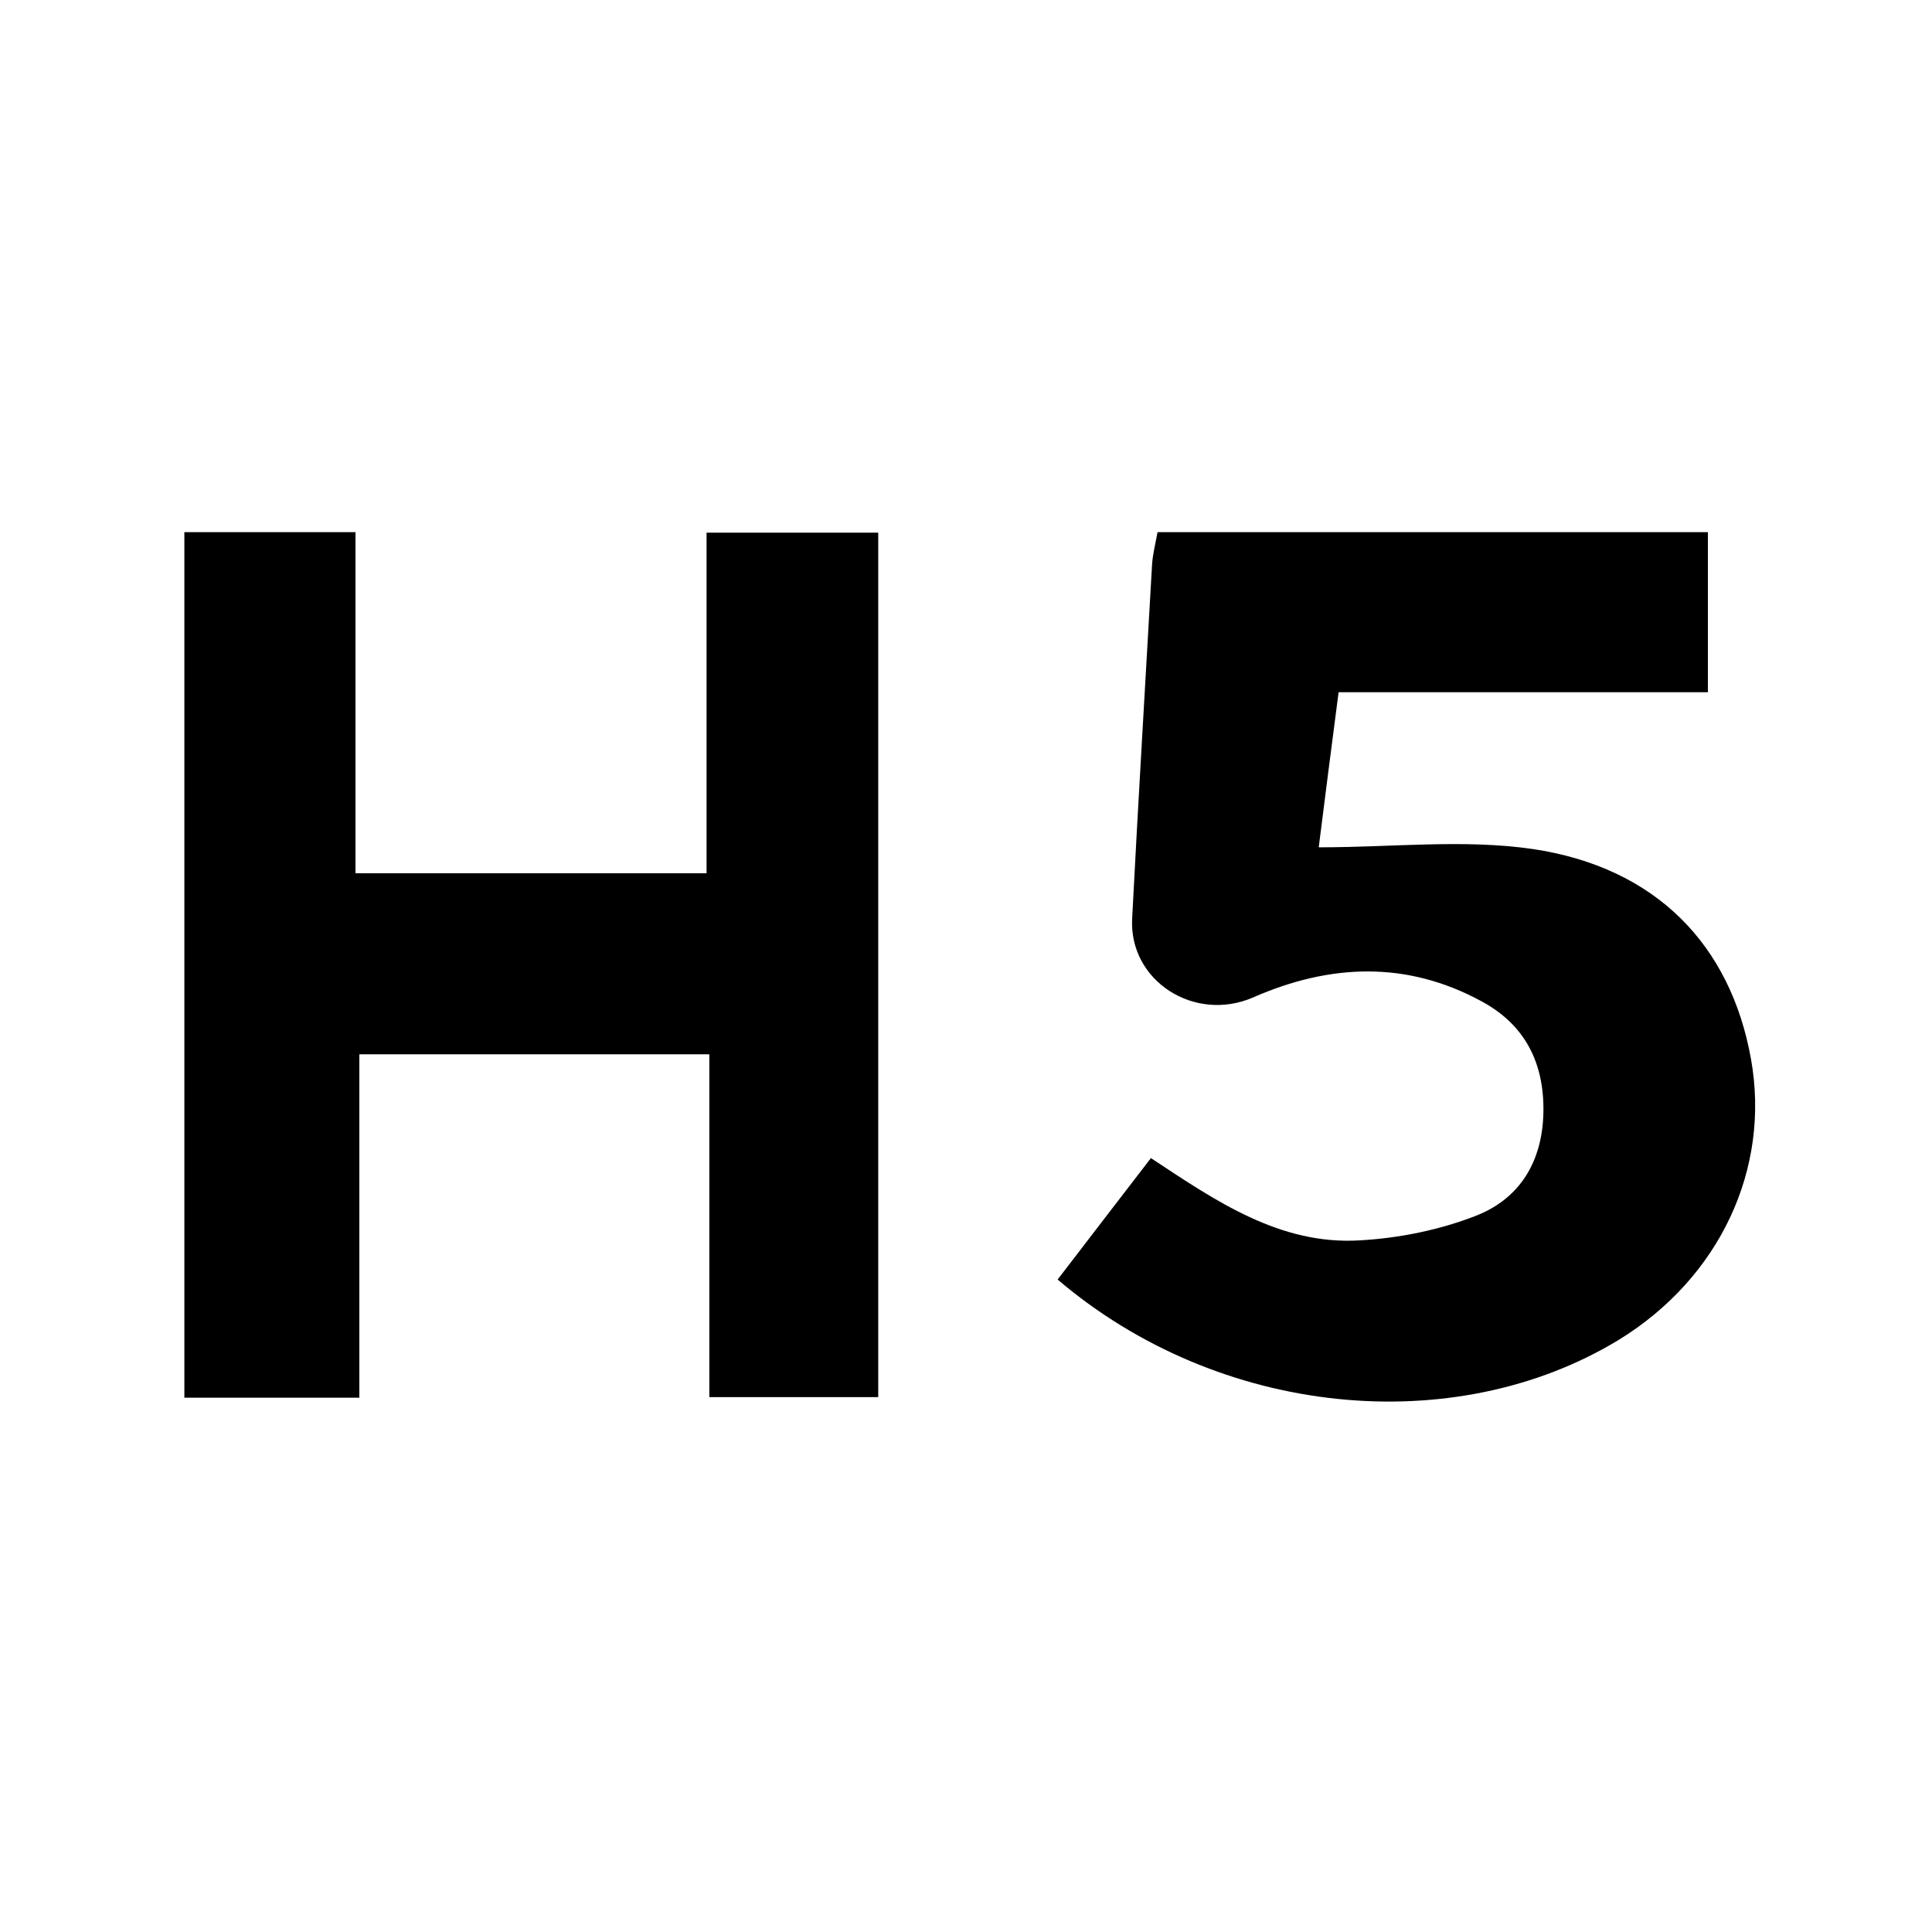
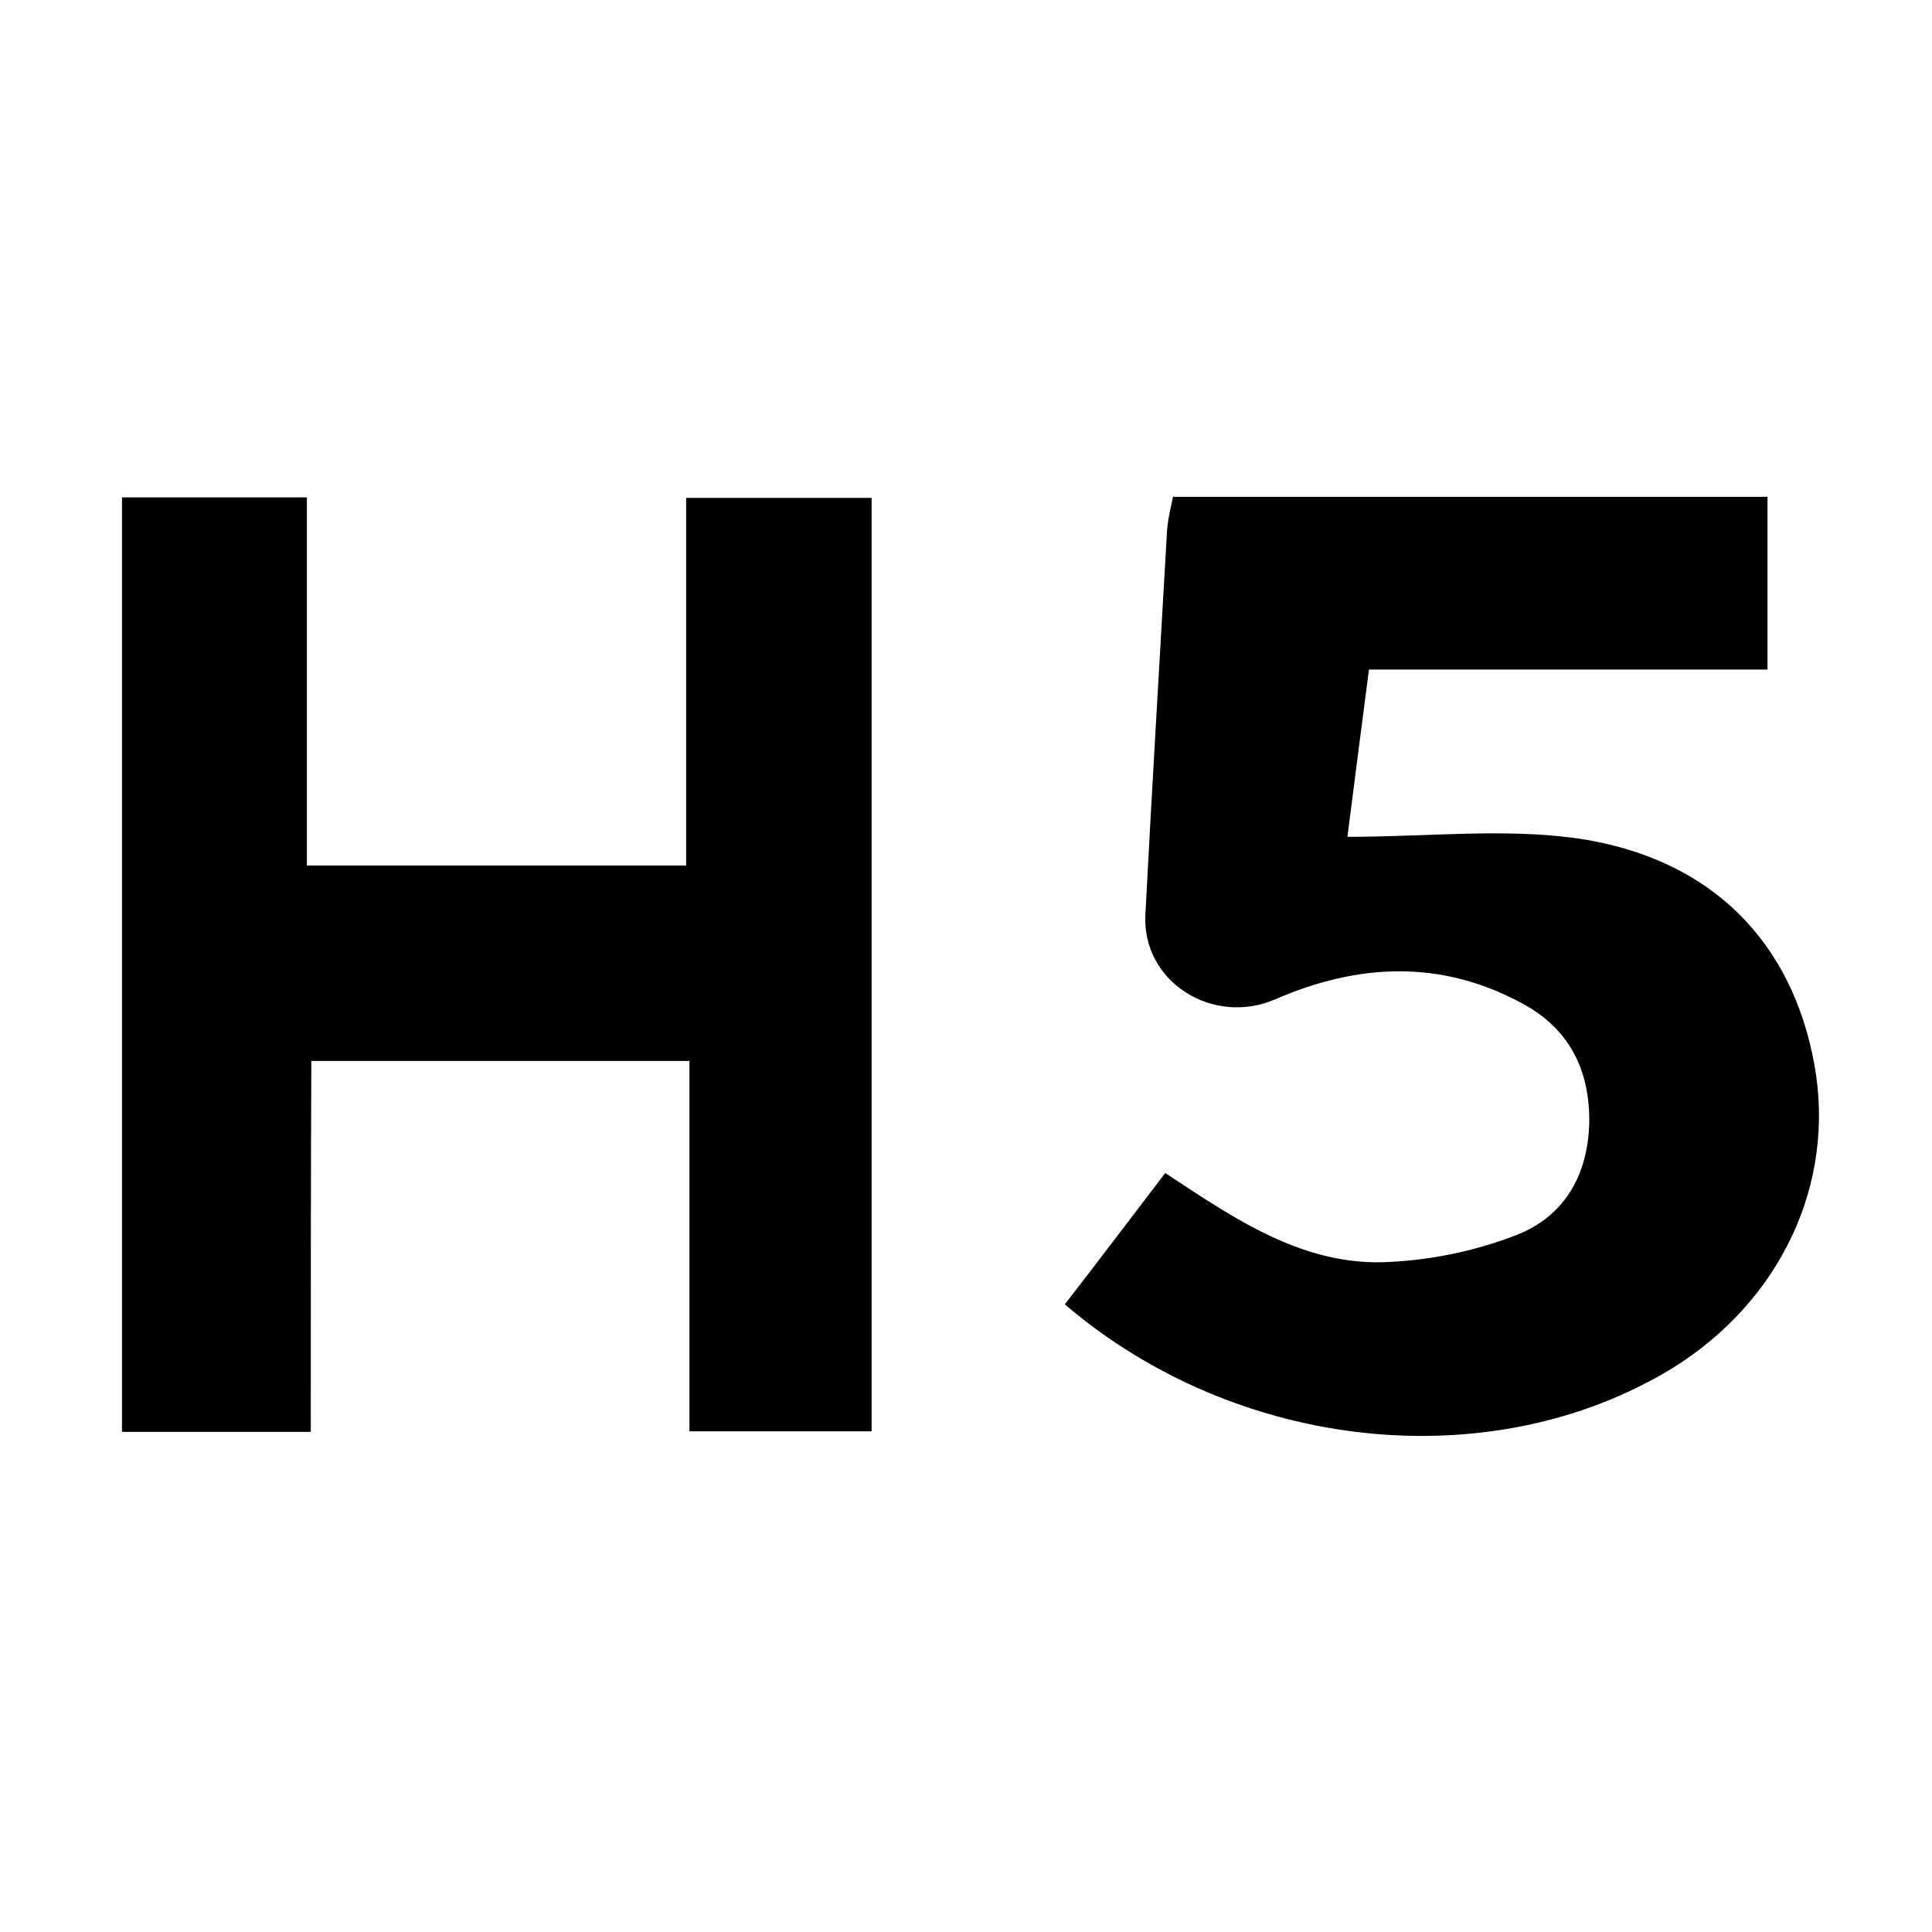
<svg xmlns="http://www.w3.org/2000/svg" version="1.1" id="Capa_1" x="0px" y="0px" viewBox="0 0 350 350" style="enable-background:new 0 0 350 350;" xml:space="preserve">
  <g id="LJrLDd_1_">
    <g>
-       <path d="M65.1,253.2c-11.3,0-21.3,0-31.7,0c0-52.4,0-104.3,0-156.8c10.2,0,20.2,0,31,0c0,20.3,0,40.7,0,61.8c21.4,0,42,0,63.6,0    c0-20.3,0-40.7,0-61.7c10.8,0,20.8,0,31.1,0c0,52.2,0,104.1,0,156.6c-9.9,0-19.6,0-30.6,0c0-20.6,0-41.2,0-62.1    c-21.7,0-42.1,0-63.4,0C65.1,211.5,65.1,231.9,65.1,253.2z" />
-       <path d="M191.6,231.8c5.7-7.4,11.1-14.5,16.9-22c11.8,7.8,23.4,15.8,37.9,14.9c7.1-0.4,14.5-1.9,21.1-4.5    c7.8-3.1,11.9-9.7,12.1-18.6c0.2-9.1-3.4-16-11.2-20.2c-13.6-7.4-27.5-6.8-41.4-0.7c-10.6,4.6-22.5-3-21.9-14.3    c1.1-21.4,2.4-42.7,3.6-64c0.1-1.9,0.6-3.8,1-6c33.2,0,66.1,0,99.7,0c0,9.3,0,18.7,0,29c-21.8,0-43.8,0-66.9,0    c-1.3,10-2.5,19.3-3.6,28.1c13.4,0,26.3-1.5,38.7,0.3c22.4,3.3,35.9,17.4,39.6,38c3.6,20-5.7,39.7-23.9,50.9    C263.4,260.9,220.8,256.7,191.6,231.8z" />
+       <path d="M56.3,259.4c-12.2,0-23,0-34.2,0c0-56.6,0-112.6,0-169.3c11,0,21.8,0,33.5,0c0,21.9,0,43.9,0,66.7c23.1,0,45.4,0,68.7,0    c0-21.9,0-43.9,0-66.6c11.7,0,22.5,0,33.6,0c0,56.4,0,112.4,0,169.1c-10.7,0-21.2,0-33,0c0-22.2,0-44.5,0-67.1    c-23.4,0-45.5,0-68.5,0C56.3,214.4,56.3,236.4,56.3,259.4z" />
+       <path d="M192.9,236.3c6.2-8,12-15.7,18.2-23.8c12.7,8.4,25.3,17.1,40.9,16.1c7.7-0.4,15.7-2.1,22.8-4.9    c8.4-3.3,12.8-10.5,13.1-20.1c0.2-9.8-3.7-17.3-12.1-21.8c-14.7-8-29.7-7.3-44.7-0.8c-11.4,5-24.3-3.2-23.6-15.4    c1.2-23.1,2.6-46.1,3.9-69.1c0.1-2.1,0.6-4.1,1.1-6.5c35.8,0,71.4,0,107.7,0c0,10,0,20.2,0,31.3c-23.5,0-47.3,0-72.2,0    c-1.4,10.8-2.7,20.8-3.9,30.3c14.5,0,28.4-1.6,41.8,0.3c24.2,3.6,38.8,18.8,42.8,41c3.9,21.6-6.2,42.9-25.8,55    C270.4,267.7,224.4,263.2,192.9,236.3z" />
    </g>
  </g>
</svg>
